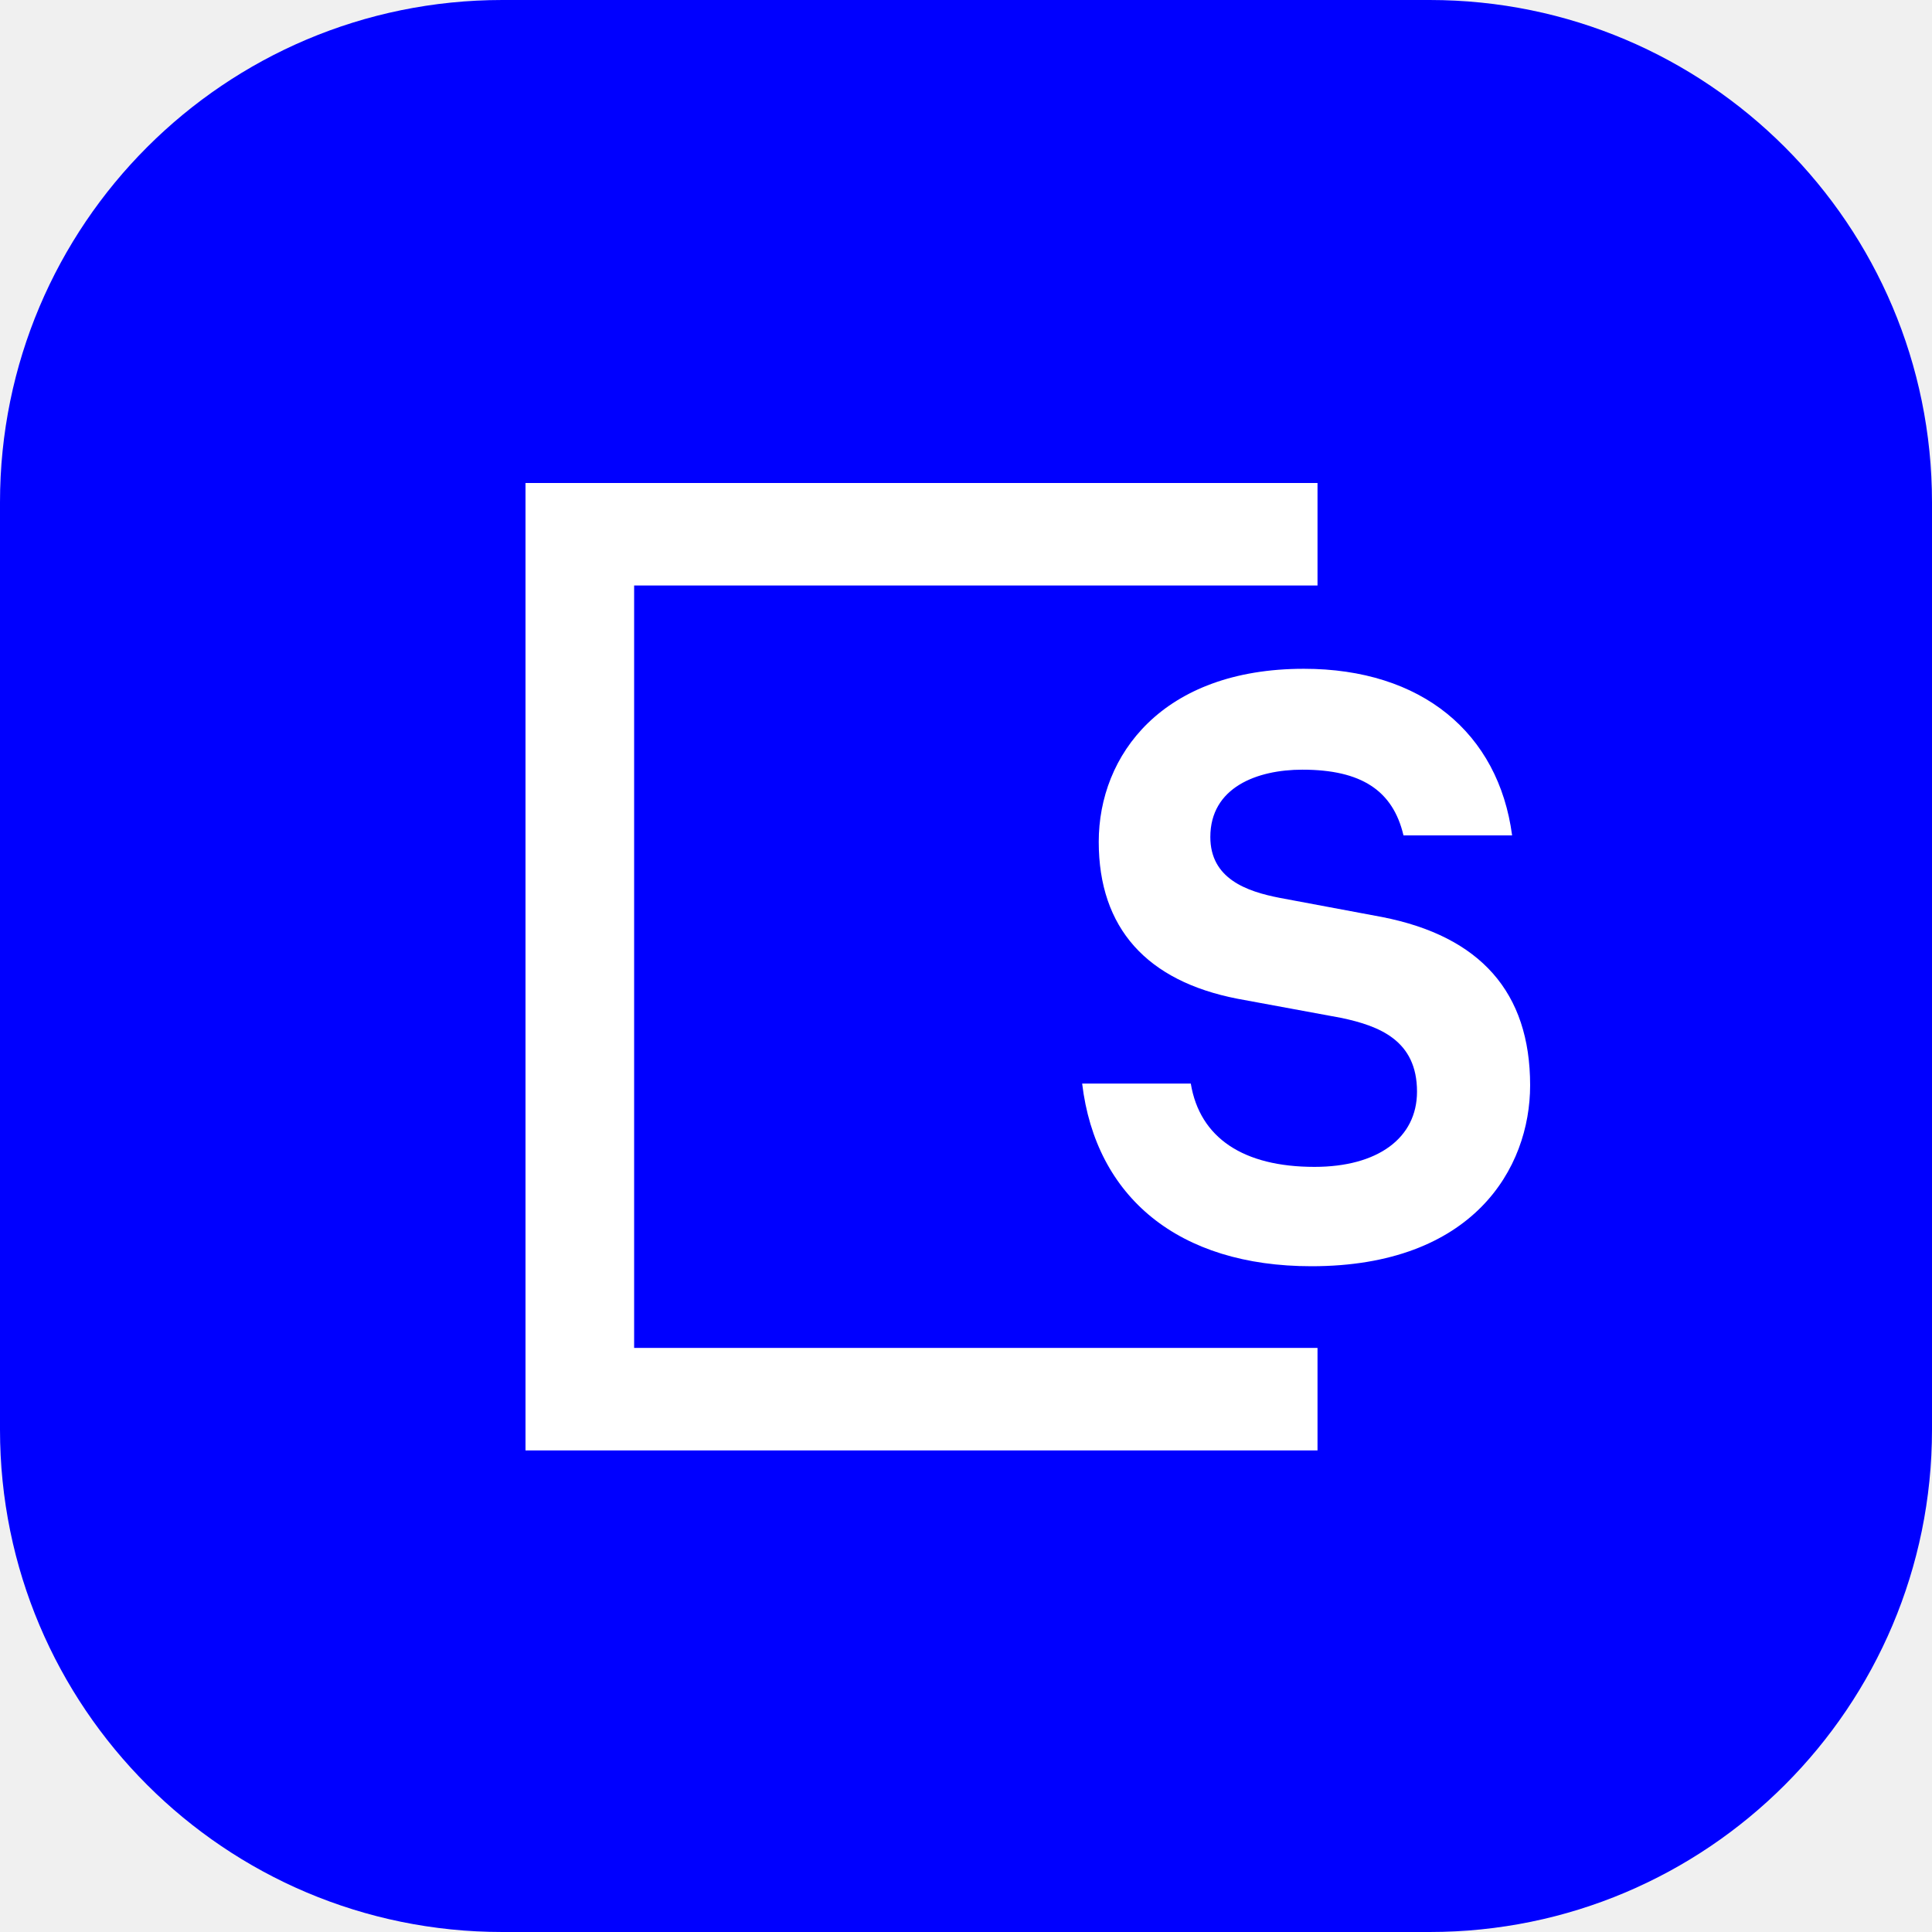
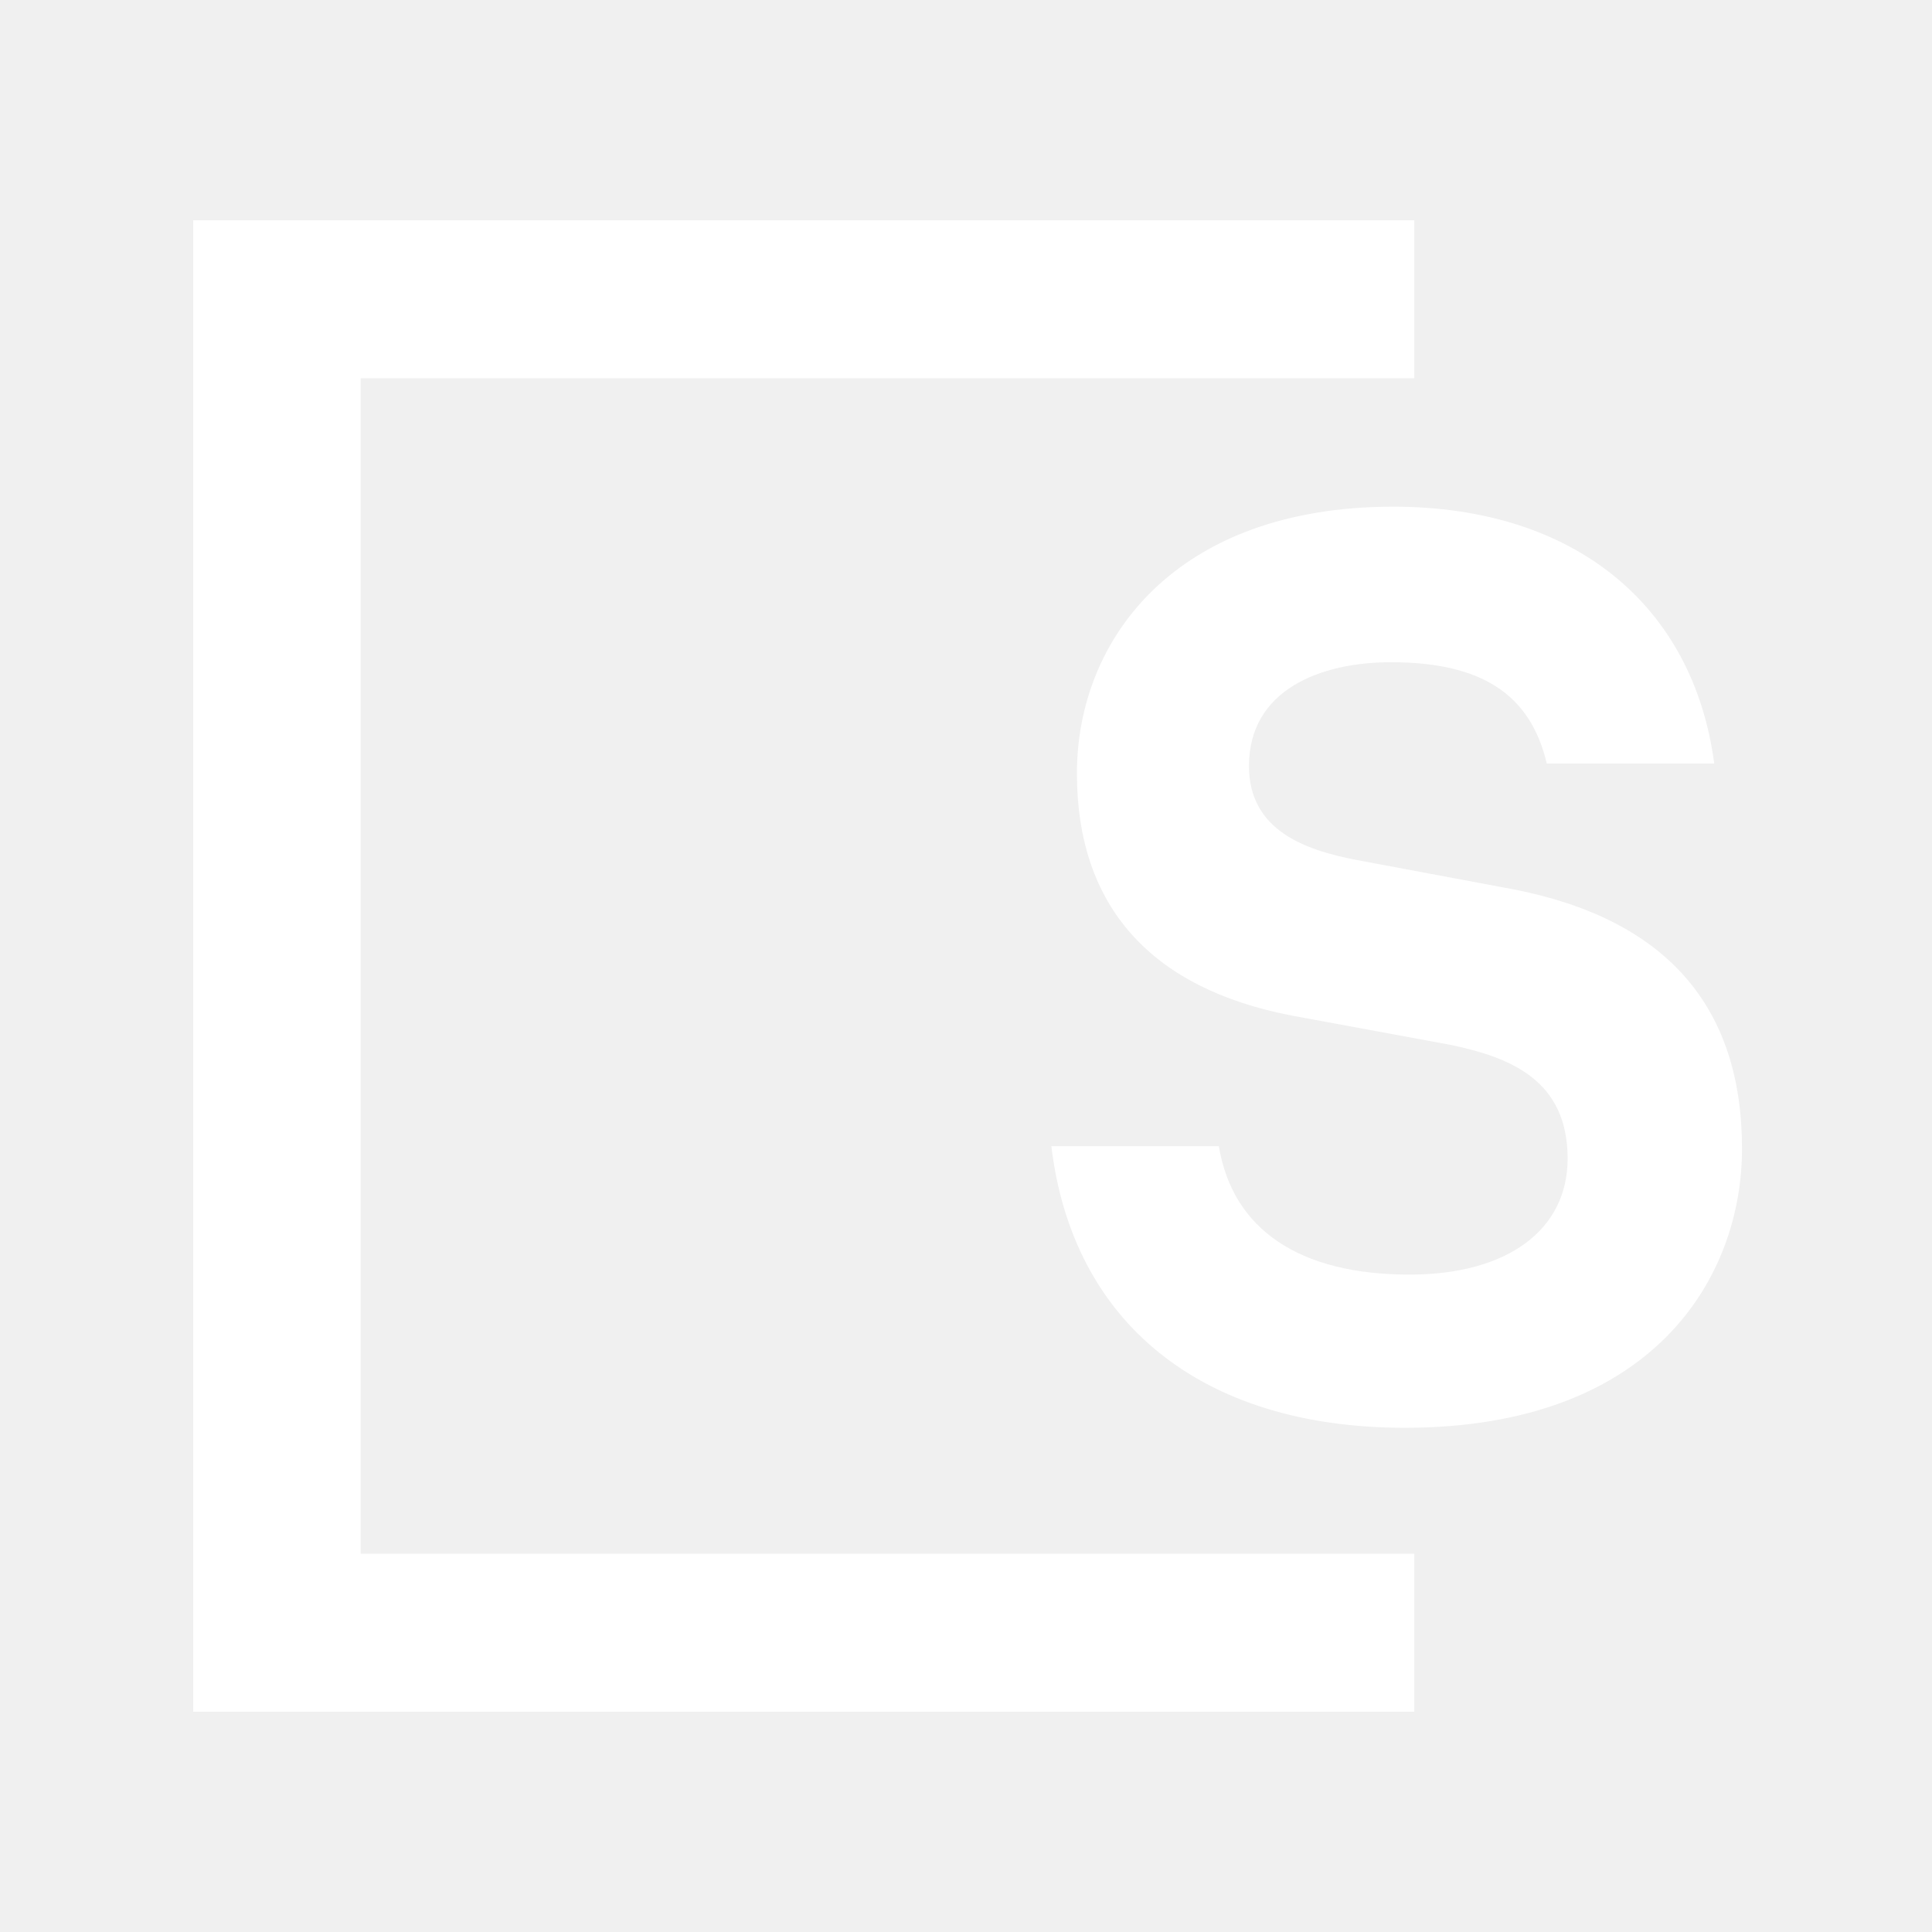
<svg xmlns="http://www.w3.org/2000/svg" width="500" height="500" viewBox="0 0 500 500" fill="none">
-   <g clip-path="url(#clip0_277_64)">
-     <rect width="500" height="500" rx="130" fill="#0000FF" />
-     <path d="M136 125V375.367H340.971V348.841H164.112V151.525H340.971V125H136Z" fill="white" />
-     <path d="M339.397 327.7C381.163 327.7 395.996 302.422 395.996 280.865C395.996 256.815 383.111 242.324 357.733 237.336L331.193 232.367C322.597 230.705 313.232 227.399 313.232 216.611C313.232 203.764 325.332 199.192 337.055 199.192C352.282 199.192 360.485 204.576 363.22 216.195H391.332C387.811 189.67 367.902 173.082 337.449 173.082C300.758 173.082 284.352 195.47 284.352 217.858C284.352 240.246 296.844 253.924 320.274 258.477L347.206 263.446C356.964 265.524 366.722 269.246 366.722 282.509C366.722 294.525 356.571 301.987 340.183 301.987C321.829 301.987 310.516 294.525 308.175 280.431H280.062C283.583 309.866 305.047 327.7 339.397 327.7Z" fill="white" />
-   </g>
-   <defs>
-     <clipPath id="clip0_277_64">
-       <rect width="500" height="500" fill="white" />
-     </clipPath>
-   </defs>
+   <path d="M50 57V443H366.011V402.105H93.342V97.895H366.011V57H50Z" fill="white" />
+   <path d="M363.571 369.51C427.964 369.51 450.833 330.537 450.833 297.302C450.833 260.223 430.967 237.882 391.841 230.192L350.924 222.532C337.671 219.968 323.233 214.871 323.233 198.239C323.233 178.432 341.887 171.383 359.962 171.383C383.437 171.383 396.085 179.685 400.3 197.598H443.642C438.214 156.703 407.519 131.129 360.568 131.129C304.001 131.129 278.707 165.645 278.707 200.161C278.707 234.678 297.966 255.766 334.089 262.786L375.612 270.447C390.656 273.651 405.701 279.389 405.701 299.836C405.701 318.362 390.05 329.867 364.784 329.867C336.486 329.867 319.045 318.362 315.435 296.632H272.094C277.522 342.013 310.613 369.51 363.571 369.51Z" fill="white" />
</svg>
